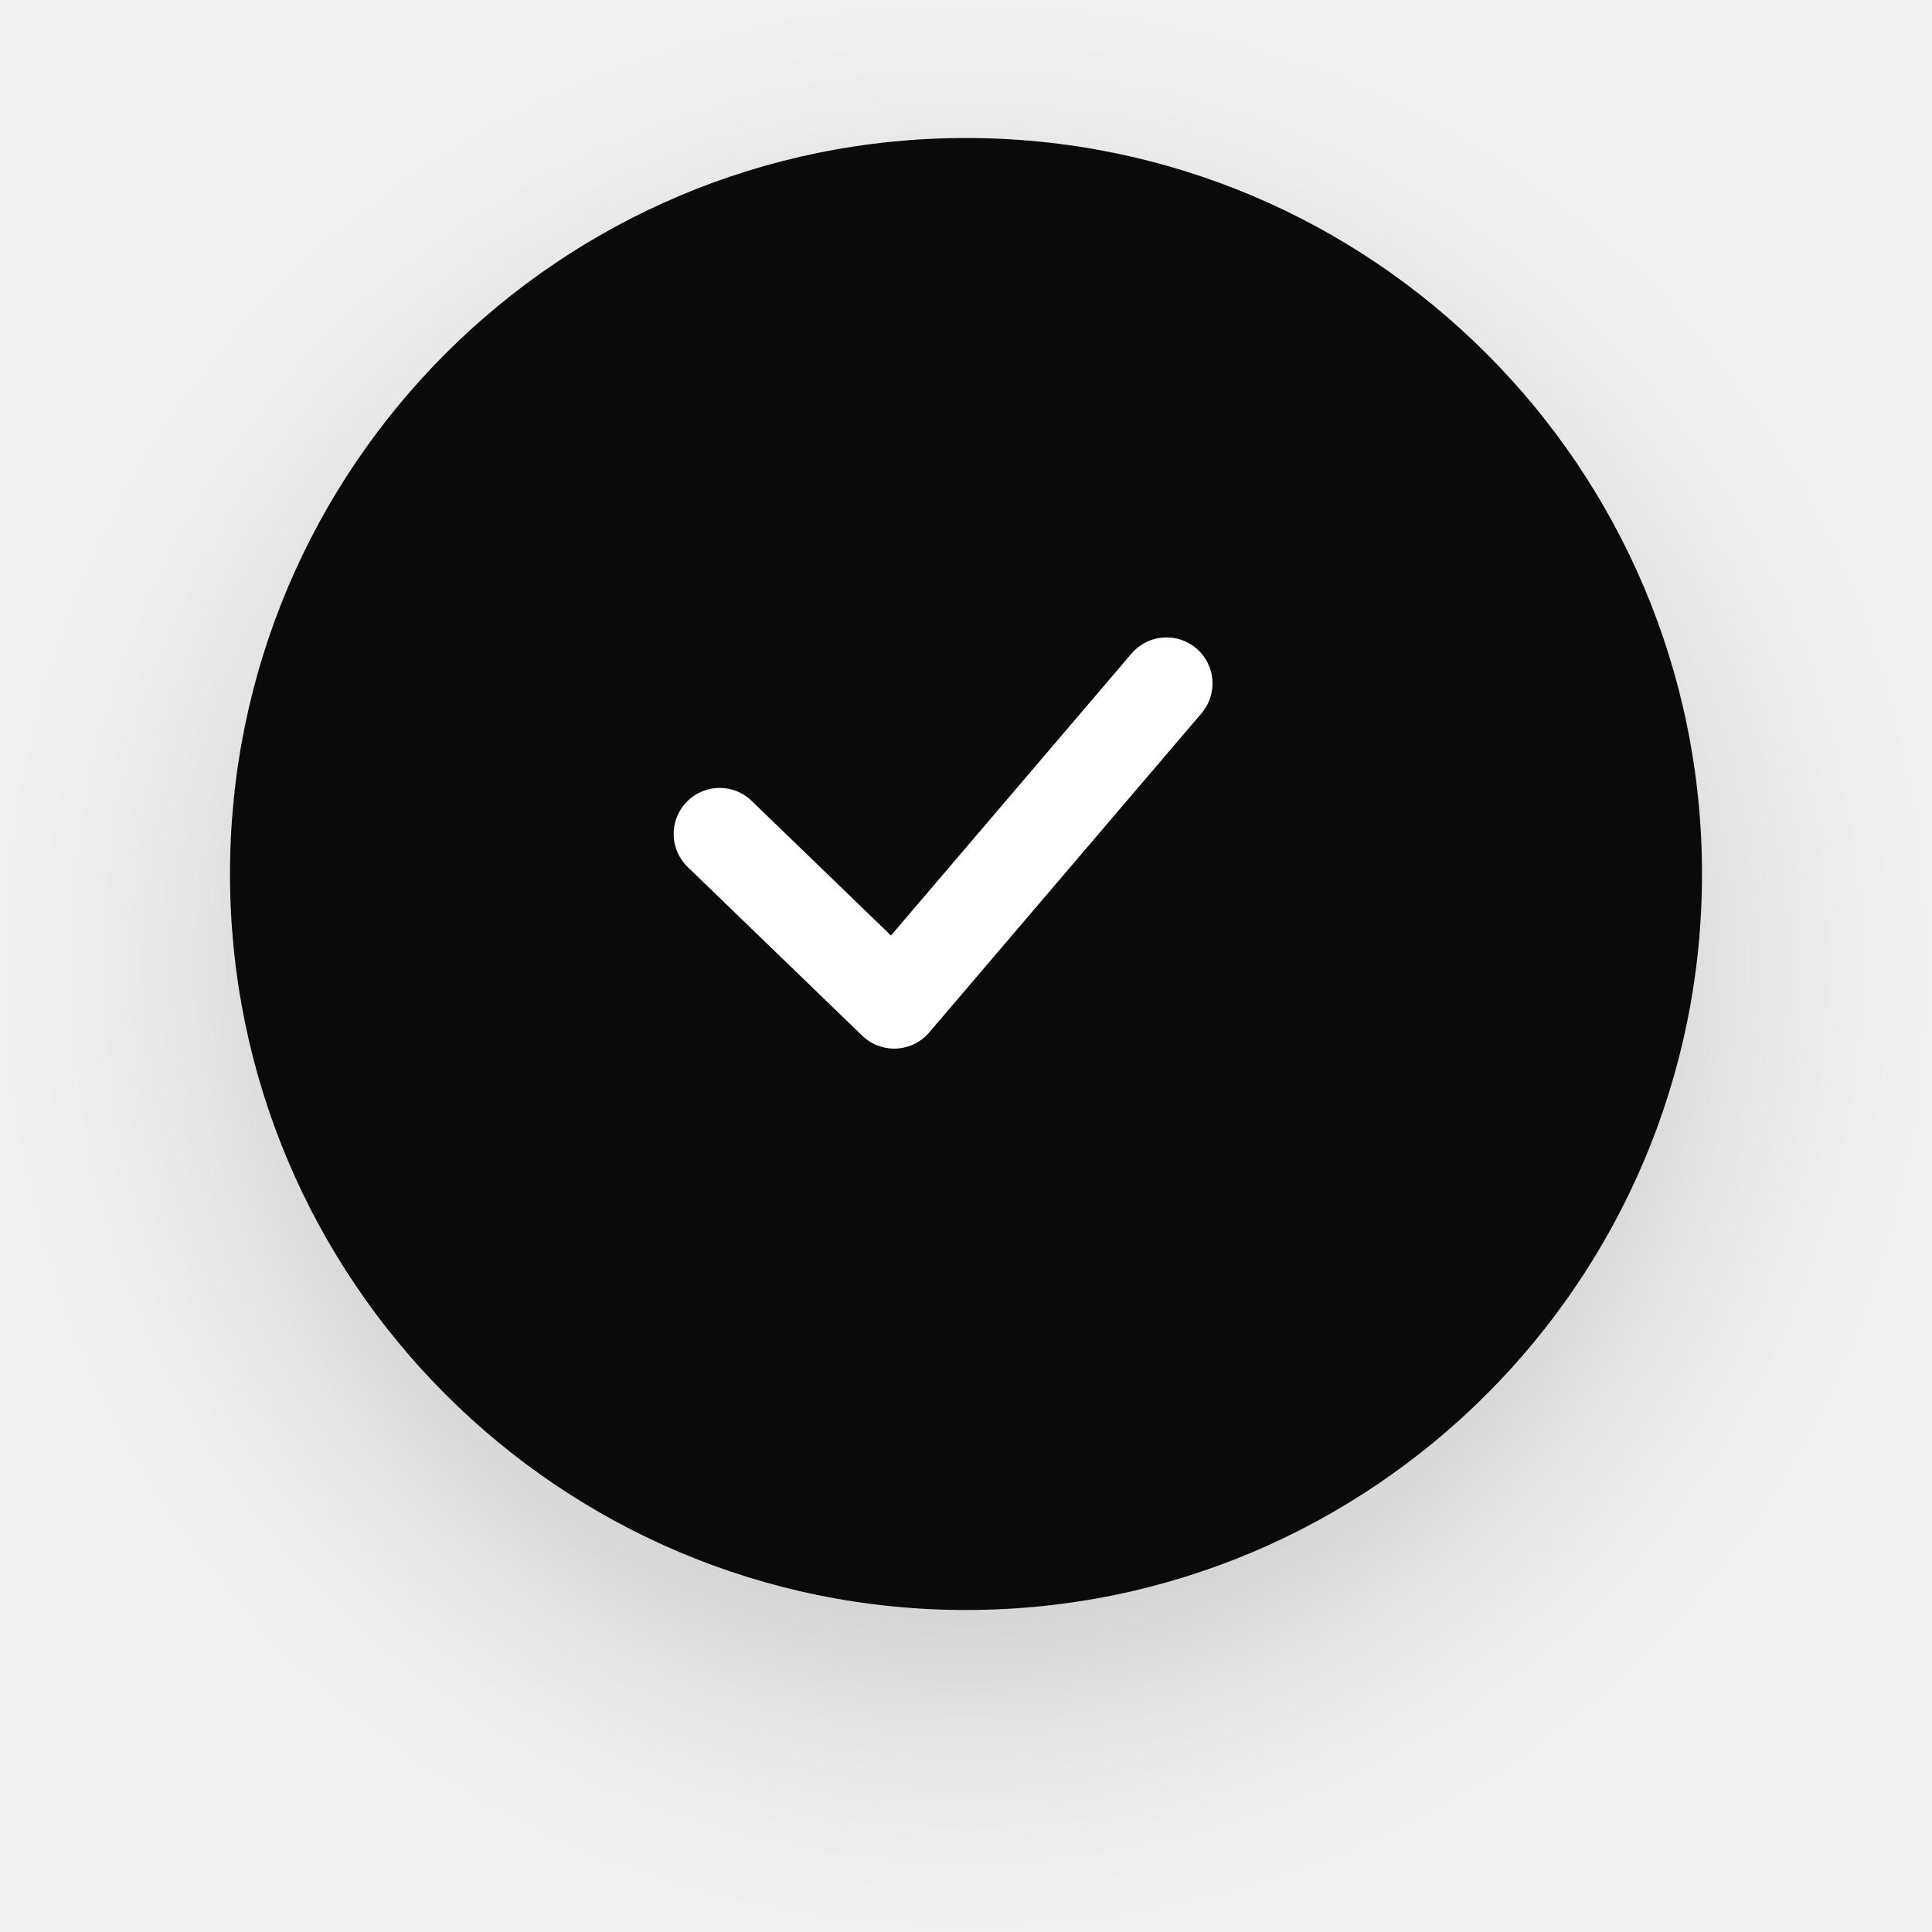
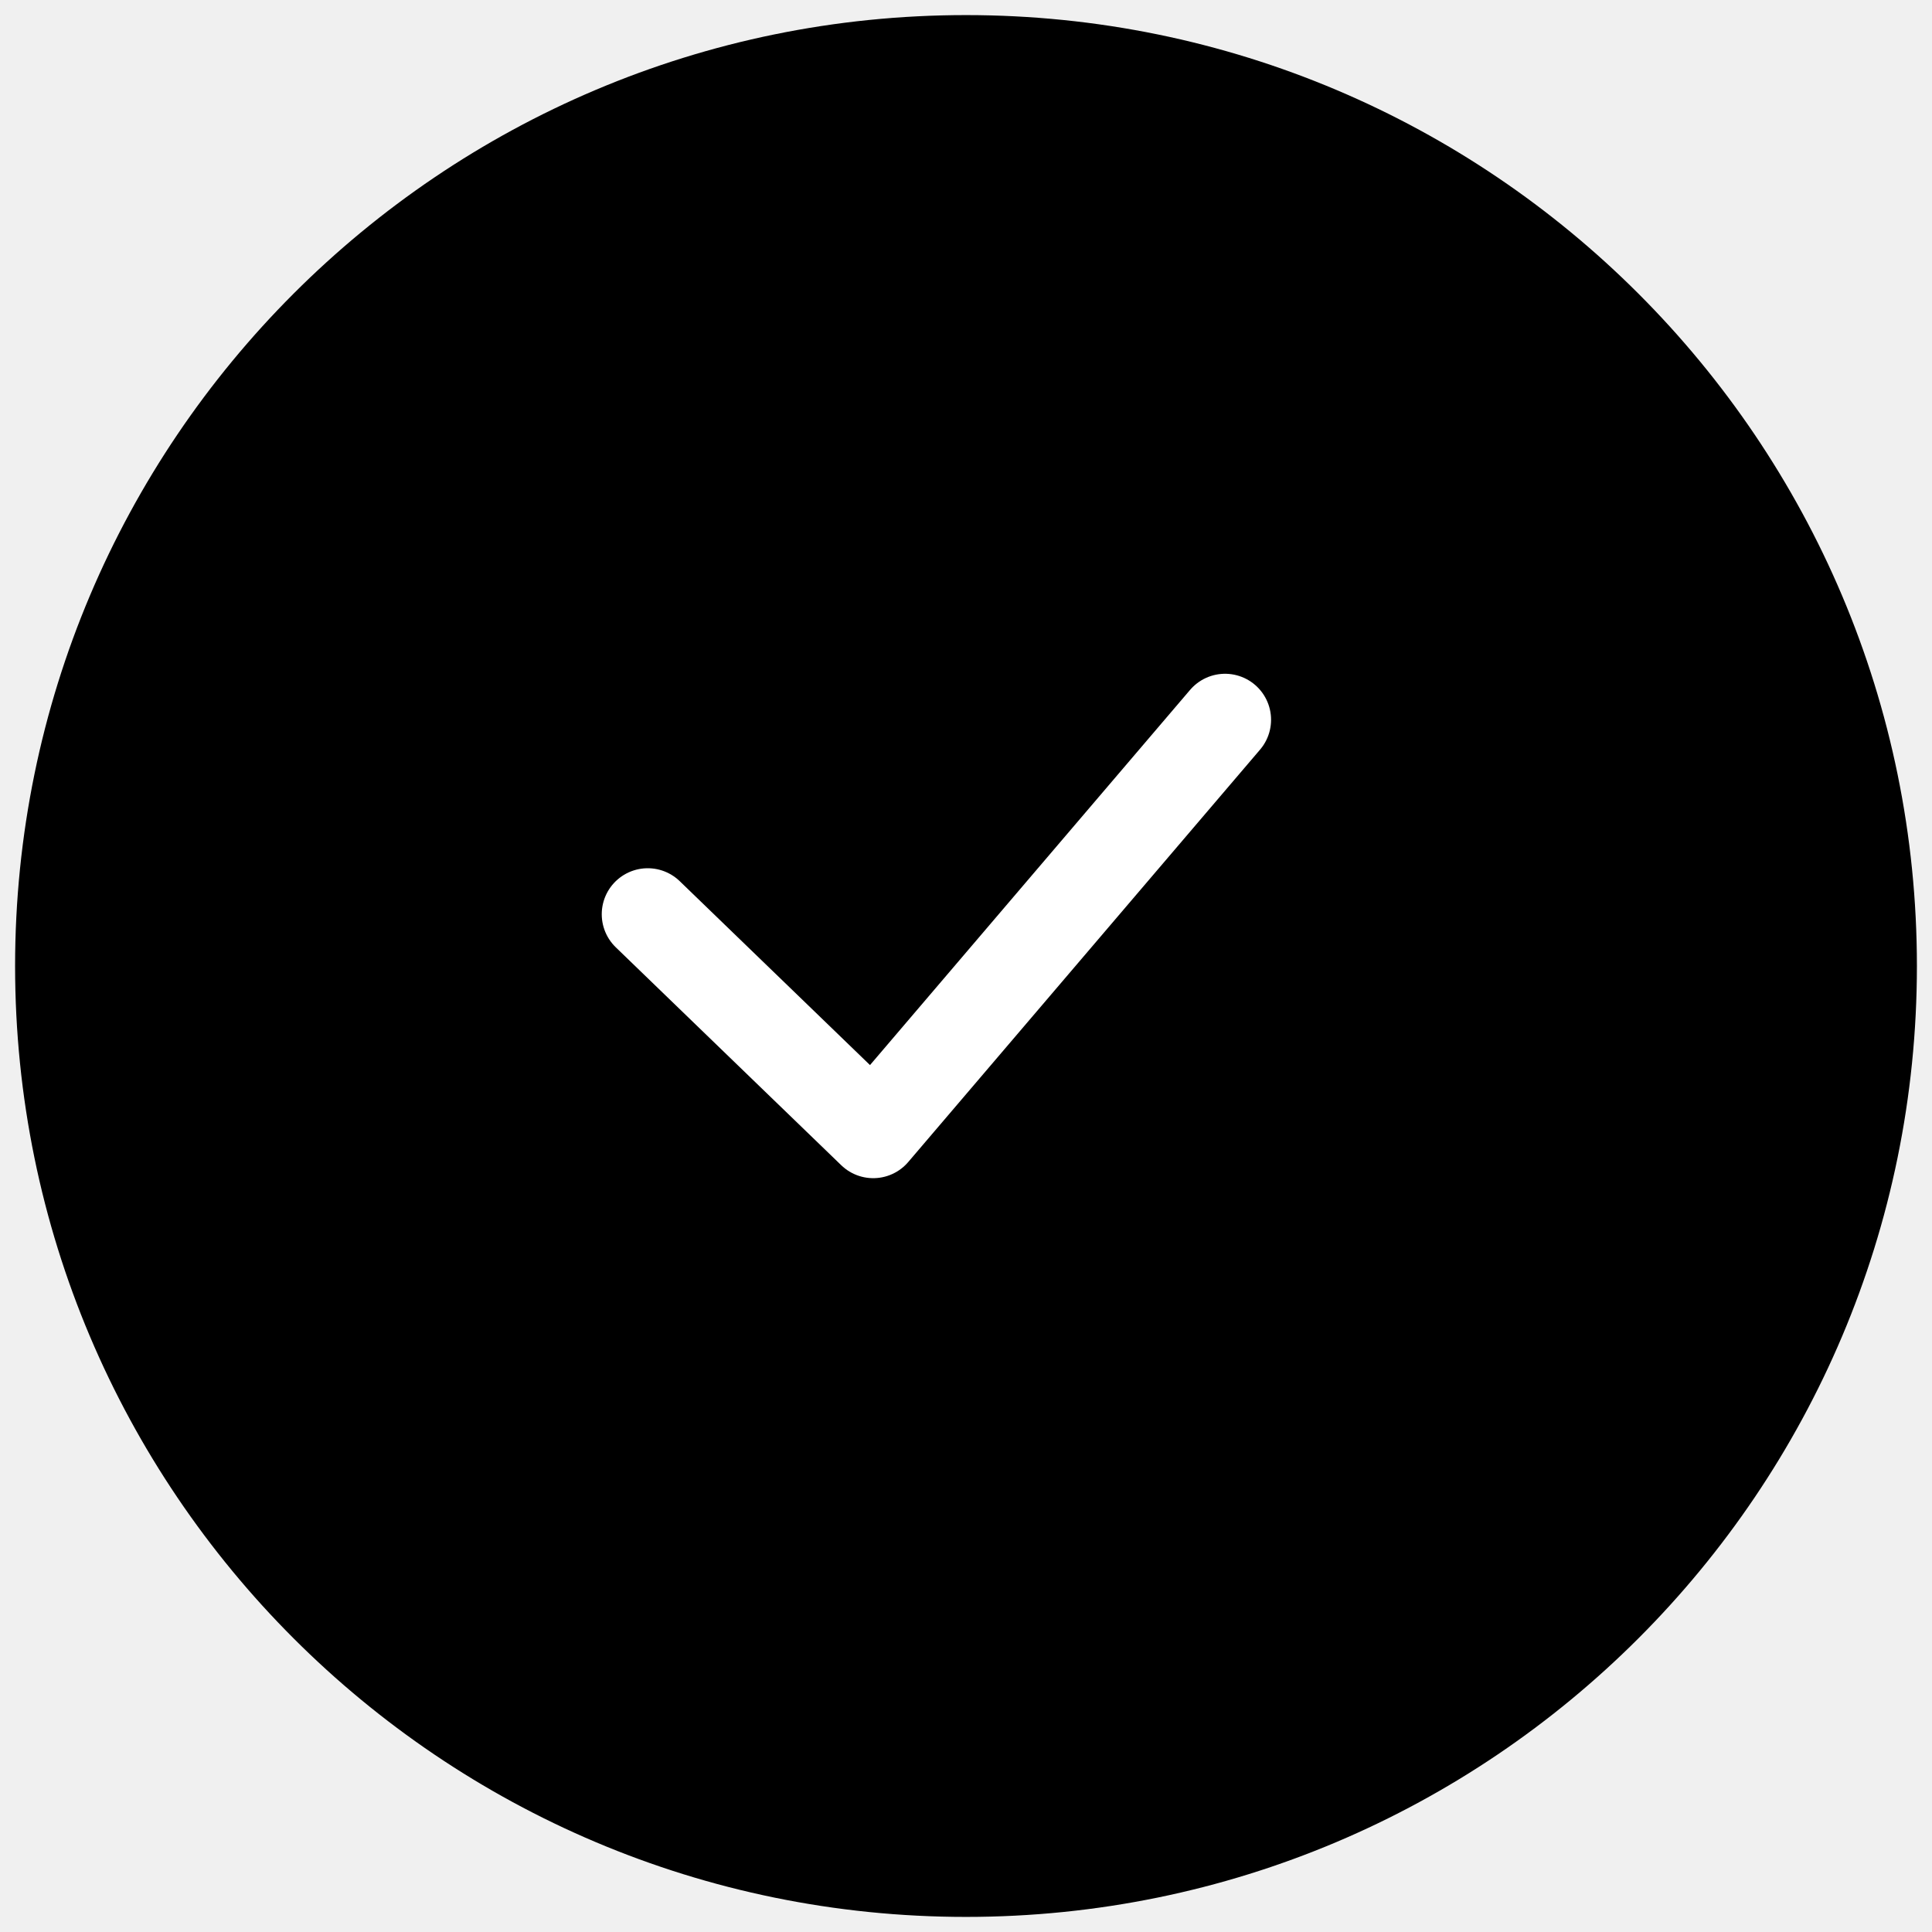
- <svg xmlns="http://www.w3.org/2000/svg" width="42" height="42" viewBox="0 0 42 42" fill="none">
-   <g filter="url(#dbk6ld445a)">
-     <circle cx="21" cy="19" r="16" fill="#0A0A0A" />
-   </g>
-   <path d="m25.359 14.857-5.92 6.939-3.794-3.667" stroke="#fff" stroke-width="2" stroke-linecap="round" stroke-linejoin="round" />
-   <defs>
-     <filter id="dbk6ld445a" x="0" y="0" width="42" height="42" filterUnits="userSpaceOnUse" color-interpolation-filters="sRGB">
-       <feFlood flood-opacity="0" result="BackgroundImageFix" />
-       <feColorMatrix in="SourceAlpha" values="0 0 0 0 0 0 0 0 0 0 0 0 0 0 0 0 0 0 127 0" result="hardAlpha" />
-       <feOffset dy="2" />
-       <feGaussianBlur stdDeviation="2.5" />
-       <feColorMatrix values="0 0 0 0 0.039 0 0 0 0 0.039 0 0 0 0 0.039 0 0 0 0.15 0" />
-       <feBlend in2="BackgroundImageFix" result="effect1_dropShadow_791_40026" />
-       <feBlend in="SourceGraphic" in2="effect1_dropShadow_791_40026" result="shape" />
-     </filter>
-   </defs>
+ <svg xmlns="http://www.w3.org/2000/svg" version="1.1" width="1024" height="1024" viewBox="0 0 1024 1024">
+   <g id="icomoon-ignore">
+ </g>
+   <path fill="#000" d="M1016 512c0 278.352-225.649 504-504 504s-504-225.649-504-504c0-278.352 225.649-504 504-504s504 225.649 504 504z" />
+   <path fill="none" stroke="#fff" stroke-linejoin="round" stroke-linecap="round" stroke-miterlimit="4" stroke-width="48.762" d="M649.309 381.495l-186.48 218.578-119.511-115.51" />
</svg>
